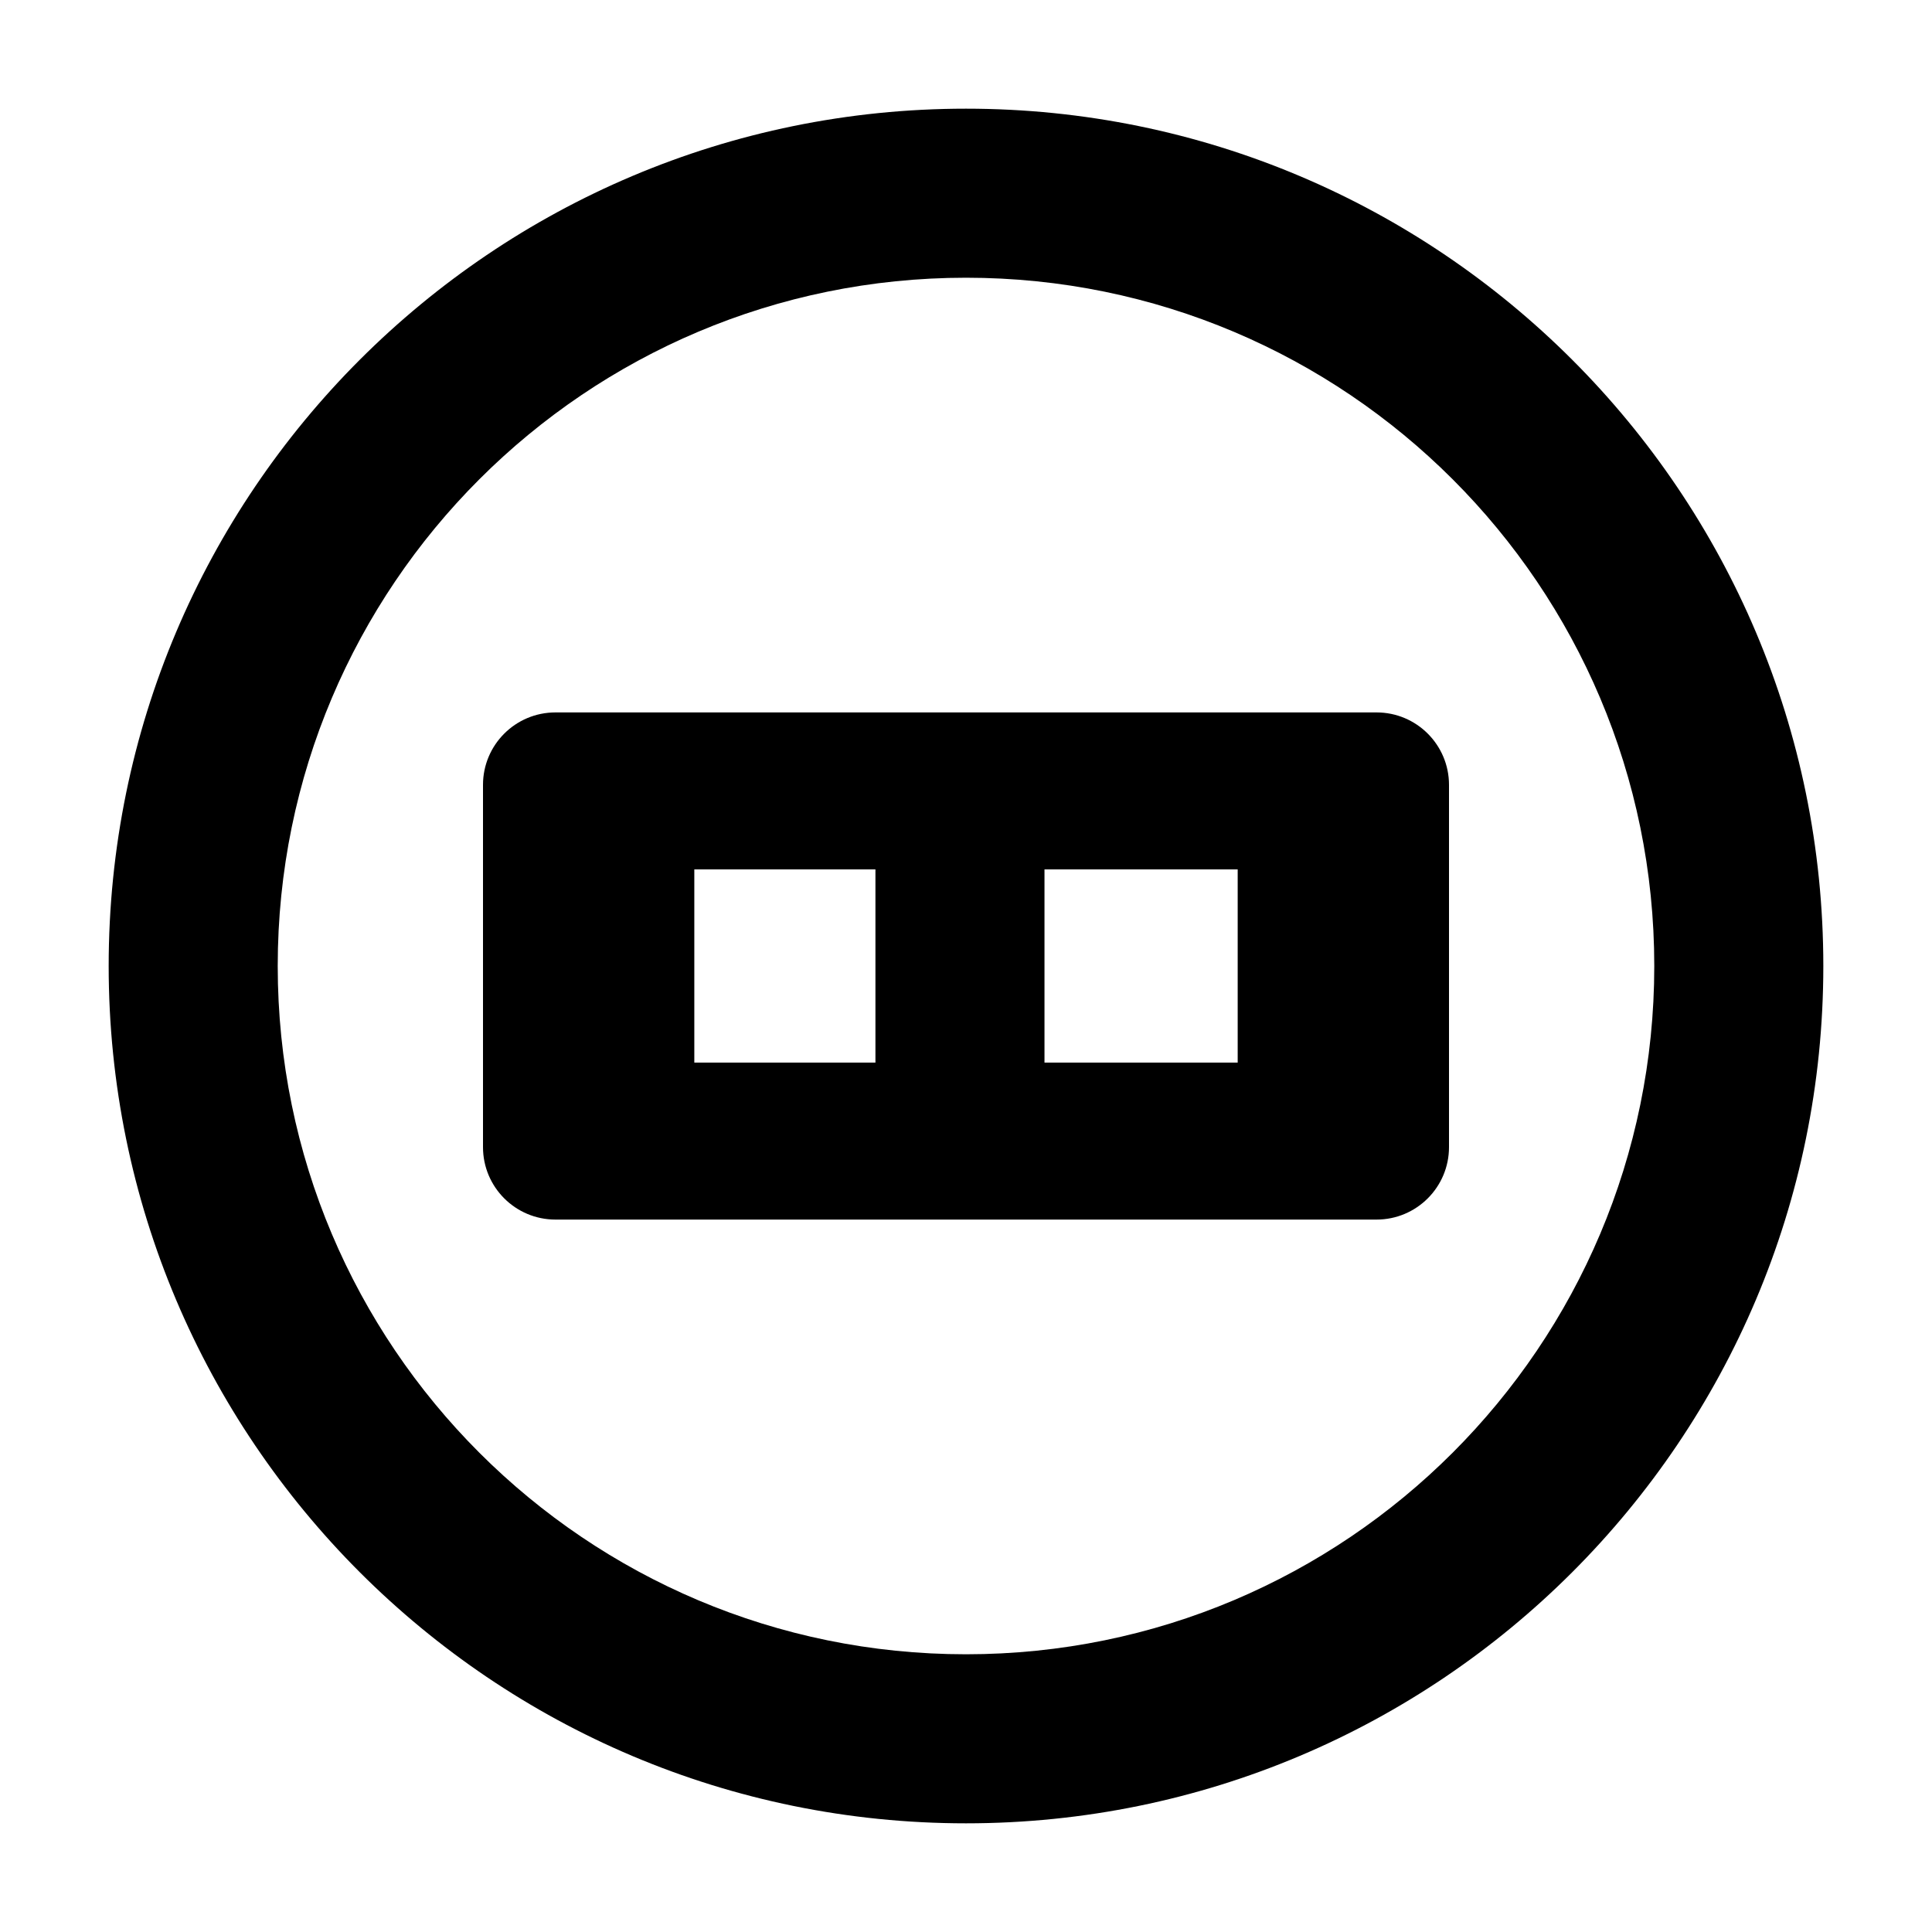
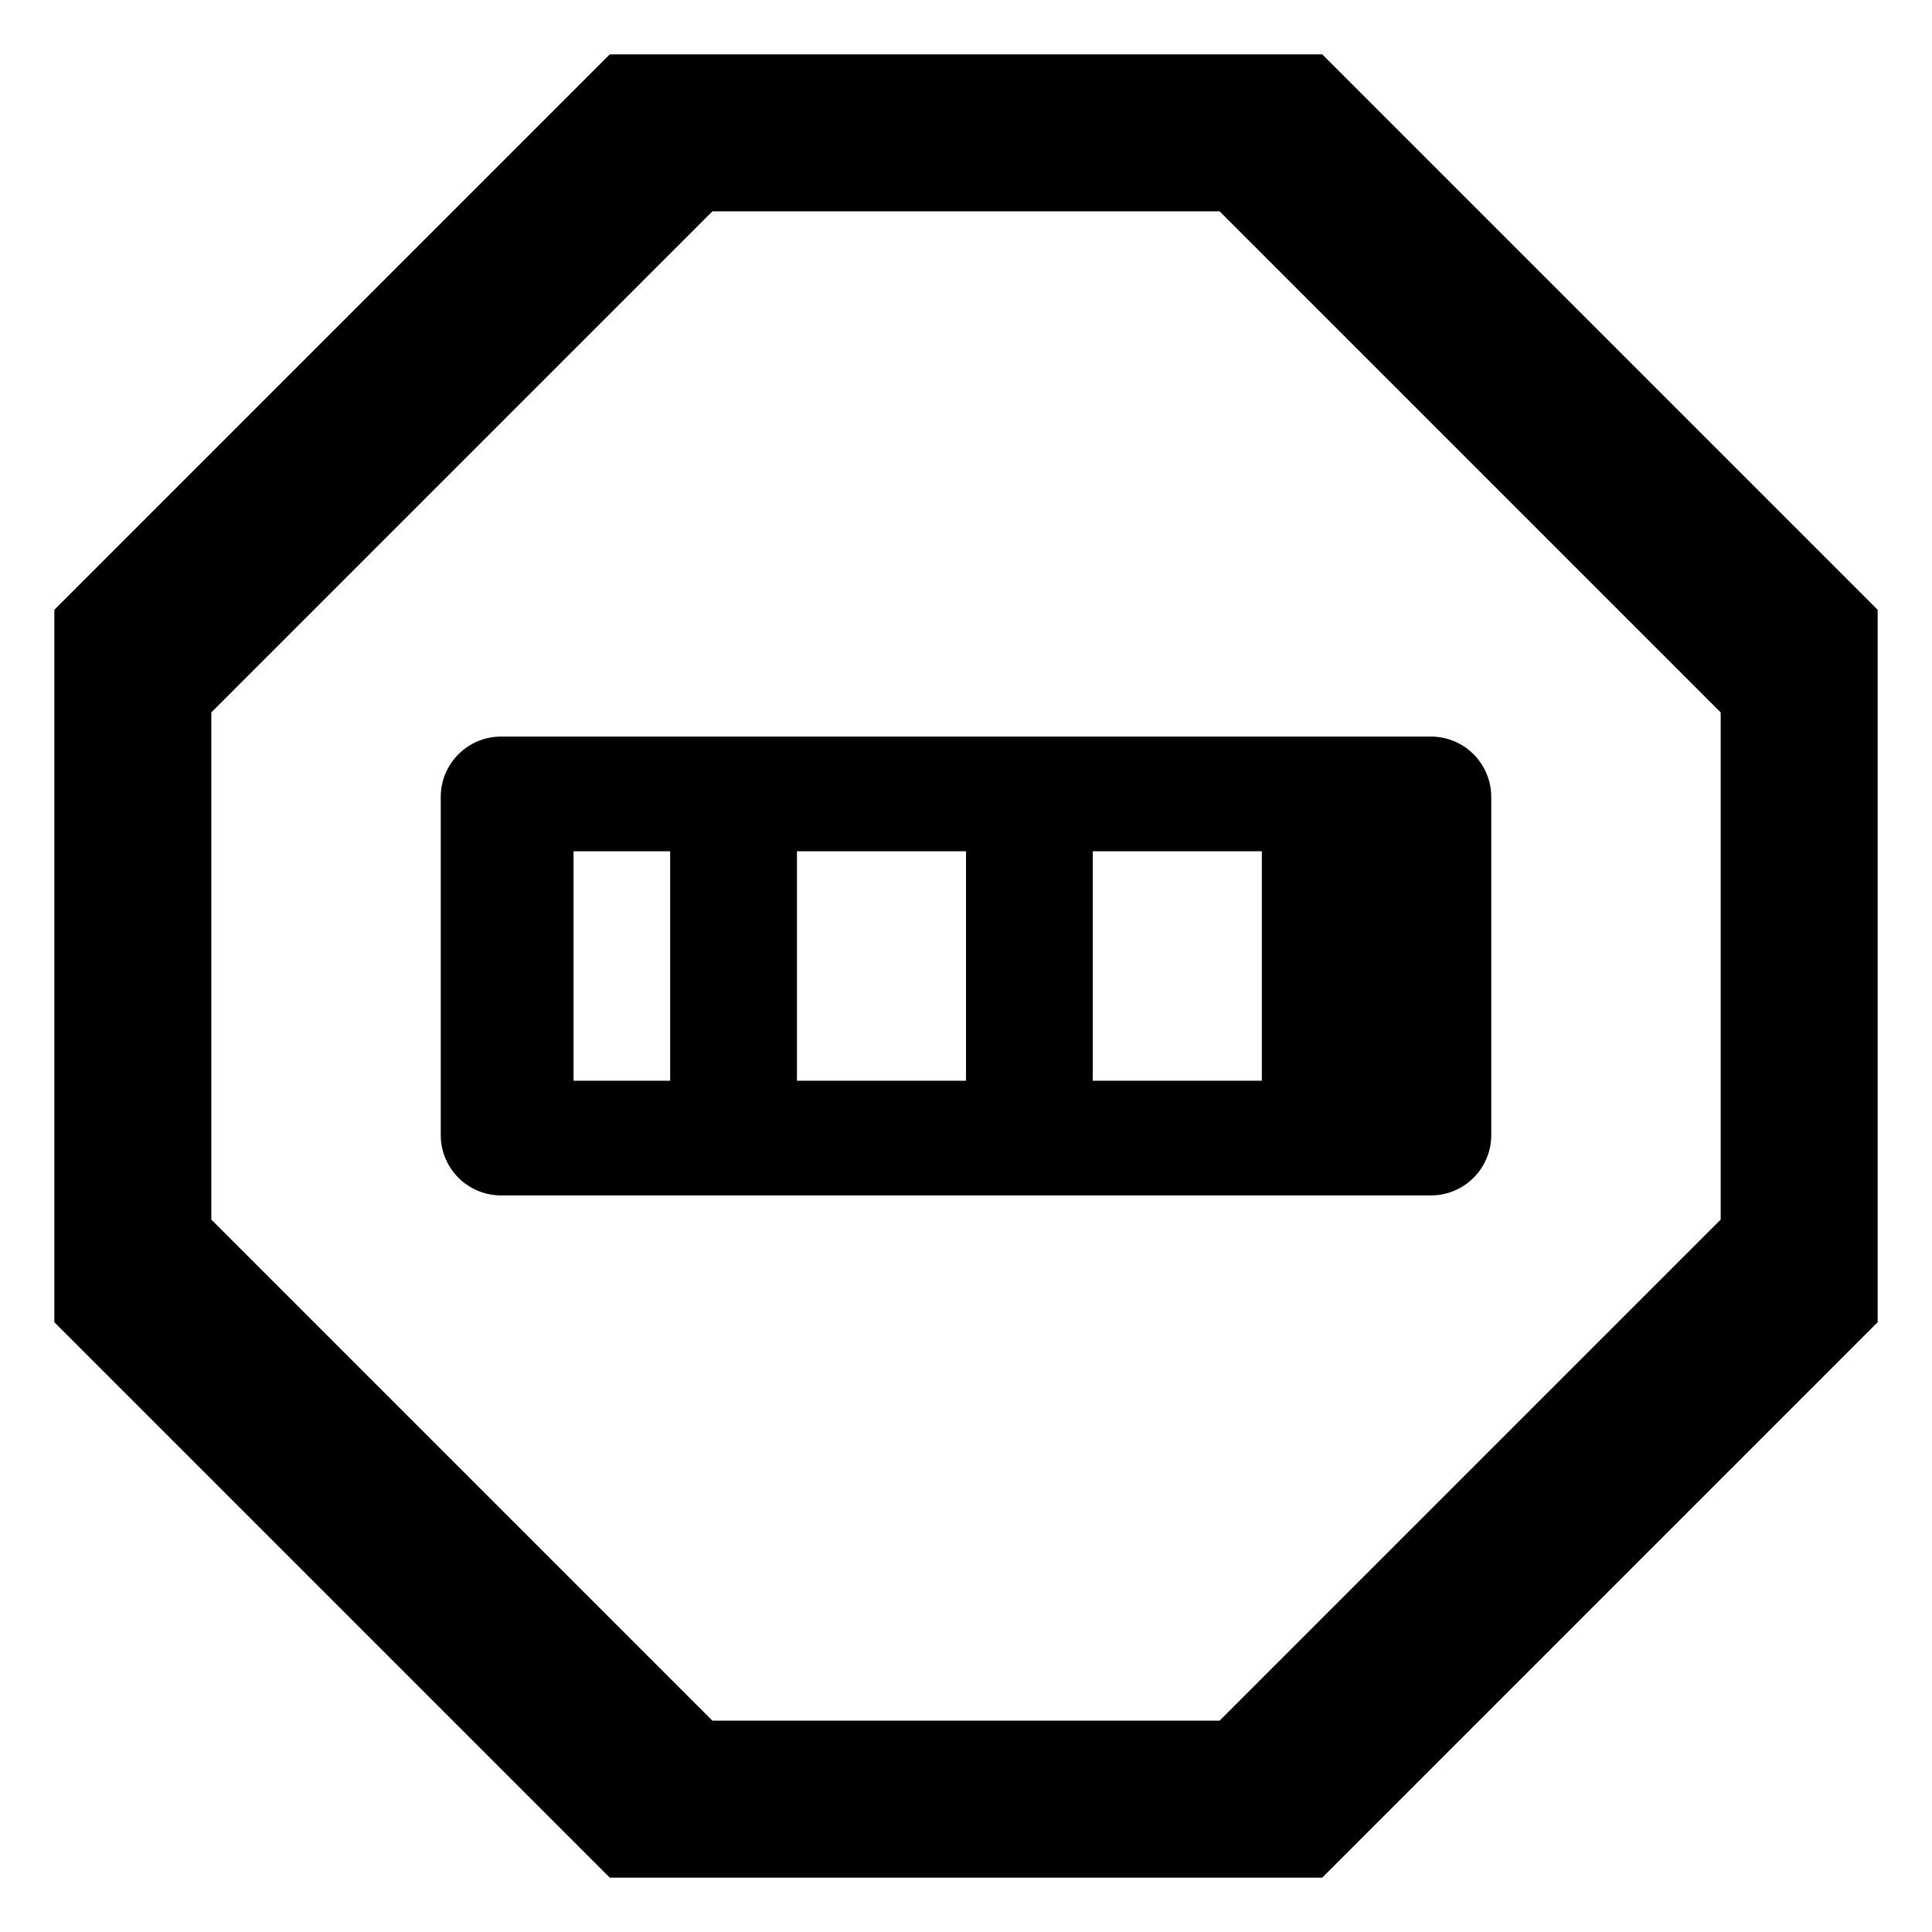
<svg xmlns="http://www.w3.org/2000/svg" width="16" height="16" viewBox="0 0 16 16">
-   <path fill="currentColor" fill-rule="evenodd" d="M8 0.9A7.1 7.1 0 1 0 8 15.1 7.1 7.1 0 0 0 8 0.9zm0 1.4a5.7 5.7 0 1 1 0 11.4 5.7 5.7 0 0 1 0-11.4z" />
-   <path fill="currentColor" fill-rule="evenodd" d="M4.6 5.9h6.8a.6.6 0 0 1 .6.6v3a.6.6 0 0 1-.6.6H4.6a.6.6 0 0 1-.6-.6v-3a.6.6 0 0 1 .6-.6zm1.15 1.3v1.6h1.5v-1.6zm2.9 0v1.6h1.6v-1.6z" />
+   <path fill="currentColor" fill-rule="evenodd" d="M5.05 0.45 L10.95 0.45 L15.55 5.05 L15.55 10.95 L10.95 15.55 L5.05 15.55 L0.45 10.95 L0.45 5.05 Z M5.90 1.75 L10.10 1.75 L14.25 5.90 L14.25 10.10 L10.10 14.25 L5.90 14.25 L1.75 10.10 L1.75 5.90 Z" />
+   <path fill="currentColor" fill-rule="evenodd" d="M4.15 6.1h7.7a.5.5 0 0 1 .5.5v2.8a.5.5 0 0 1-.5.5H4.15a.5.5 0 0 1-.5-.5V6.6a.5.5 0 0 1 .5-.5Zm.6 .95v1.9h.8v-1.9Zm1.85 0v1.9h1.4v-1.9Zm2.45 0v1.9h1.4v-1.9Z" />
</svg>
